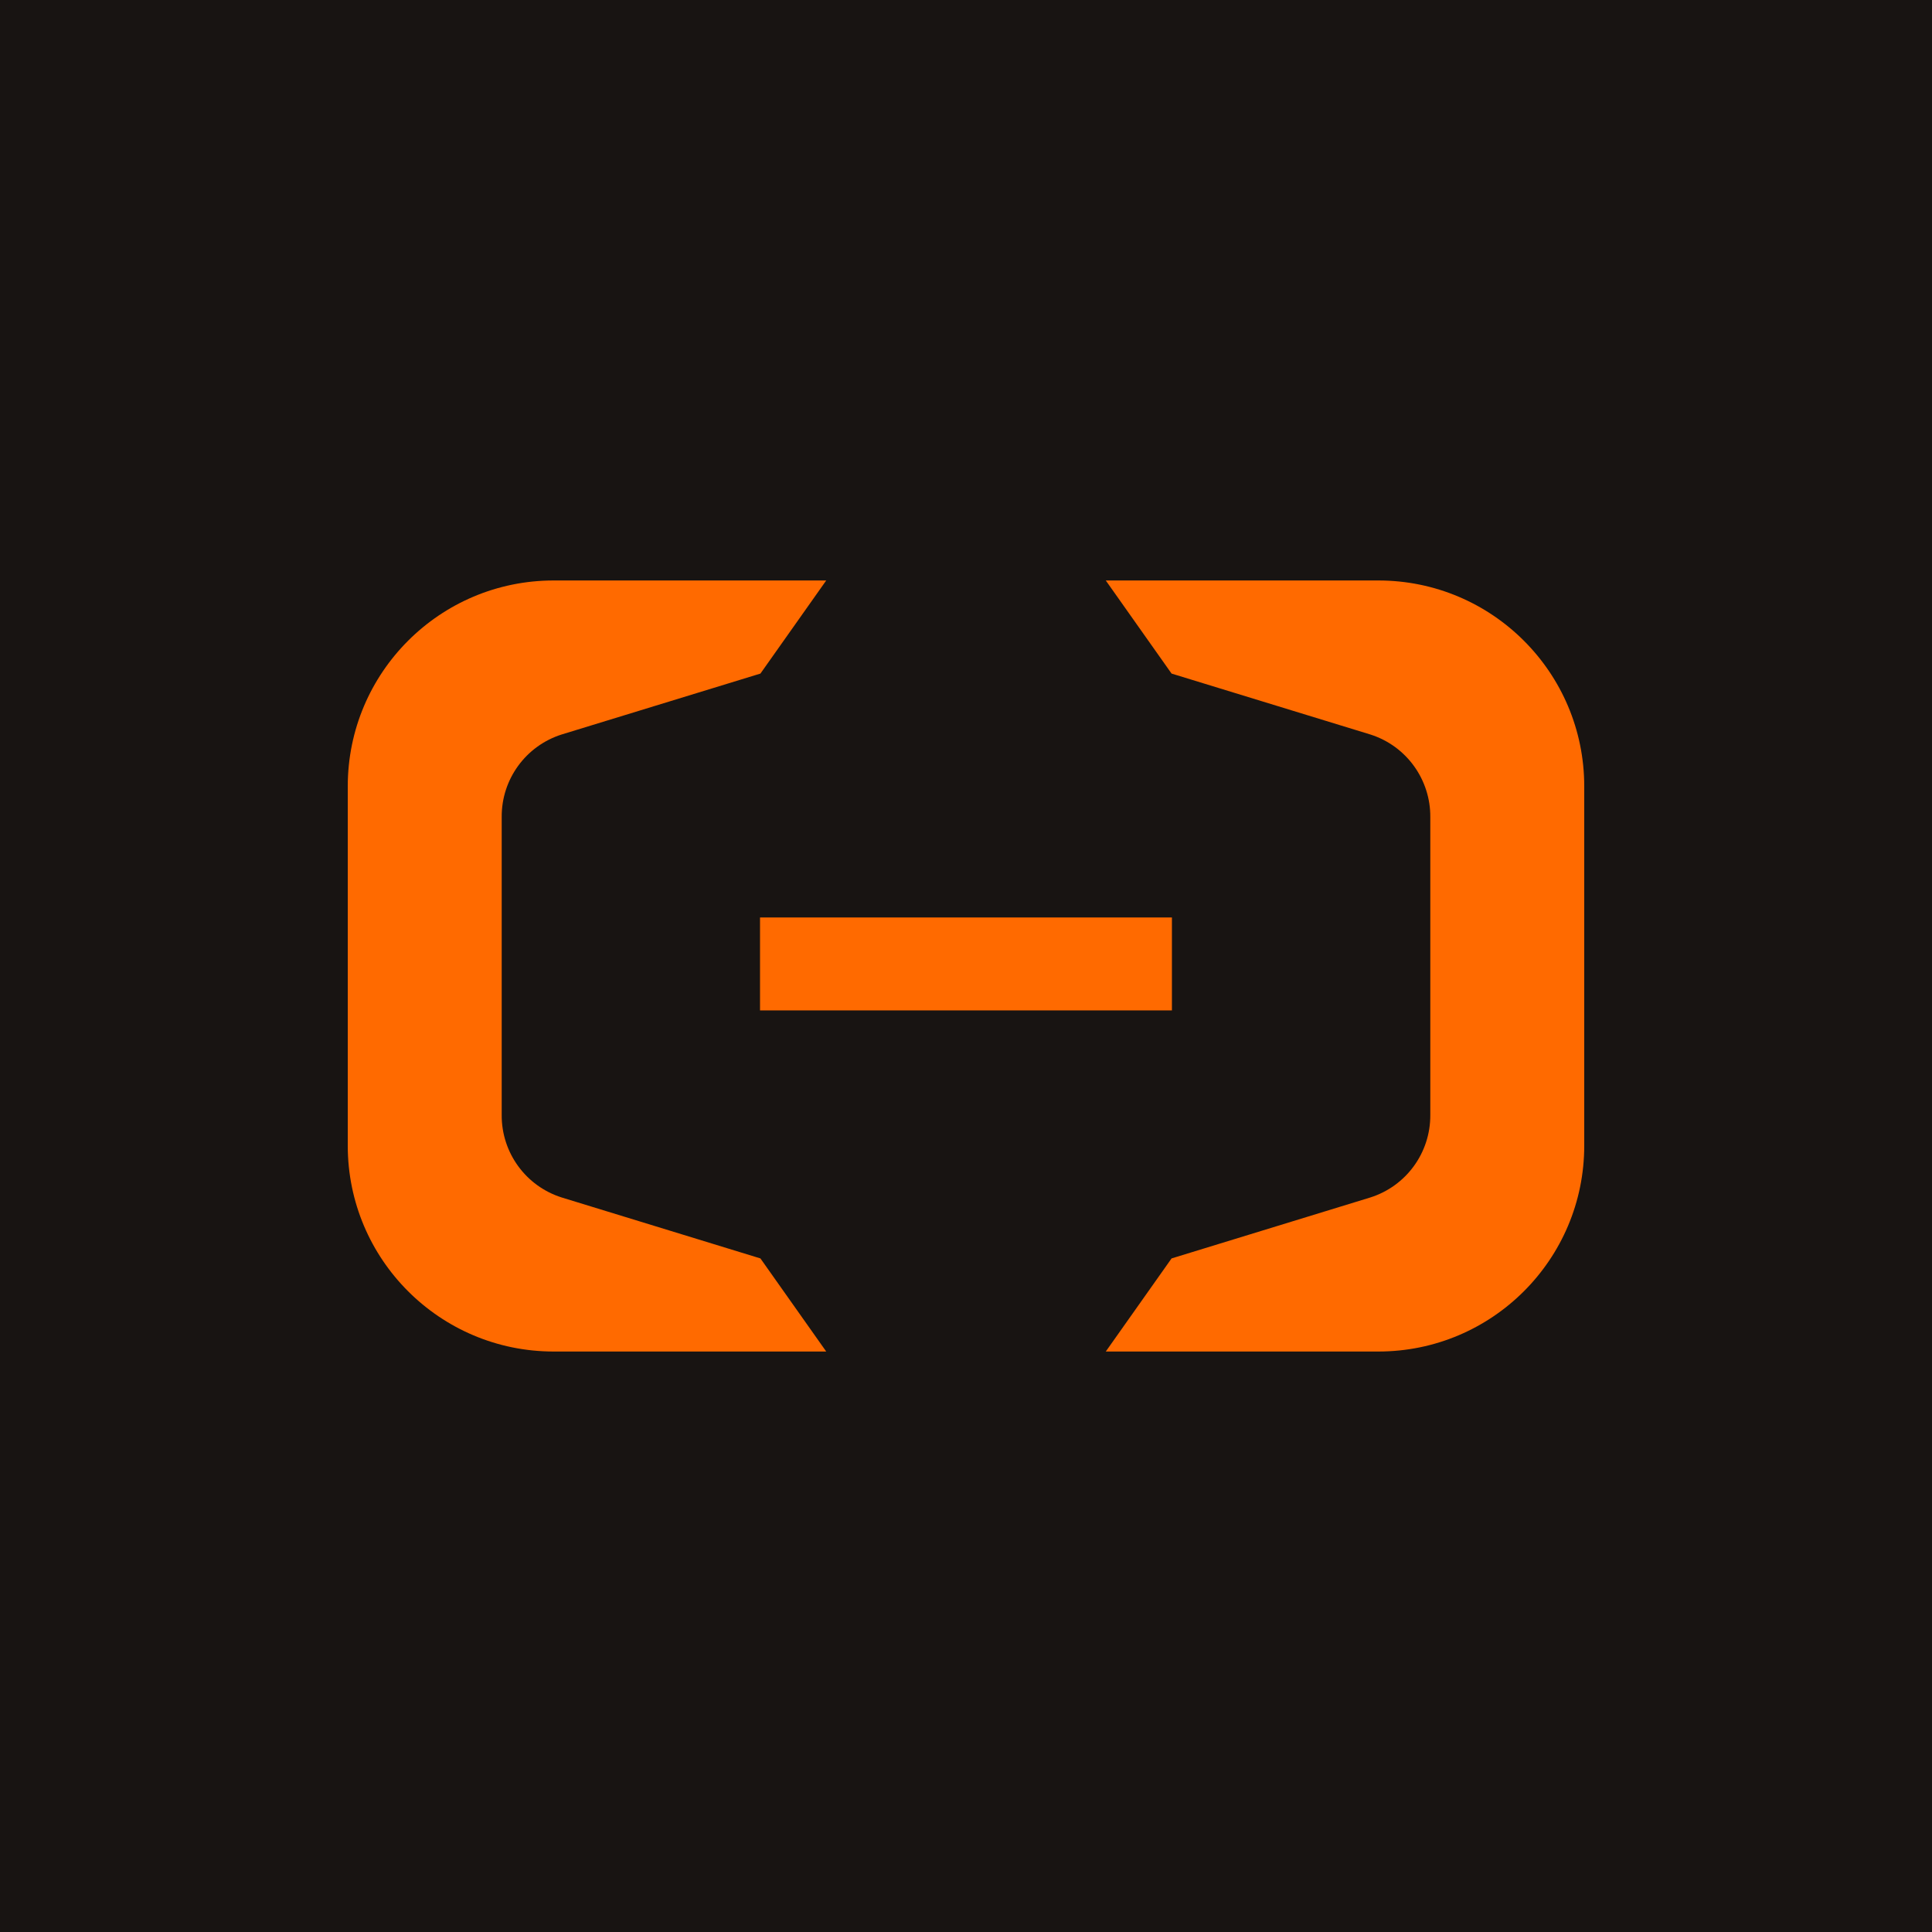
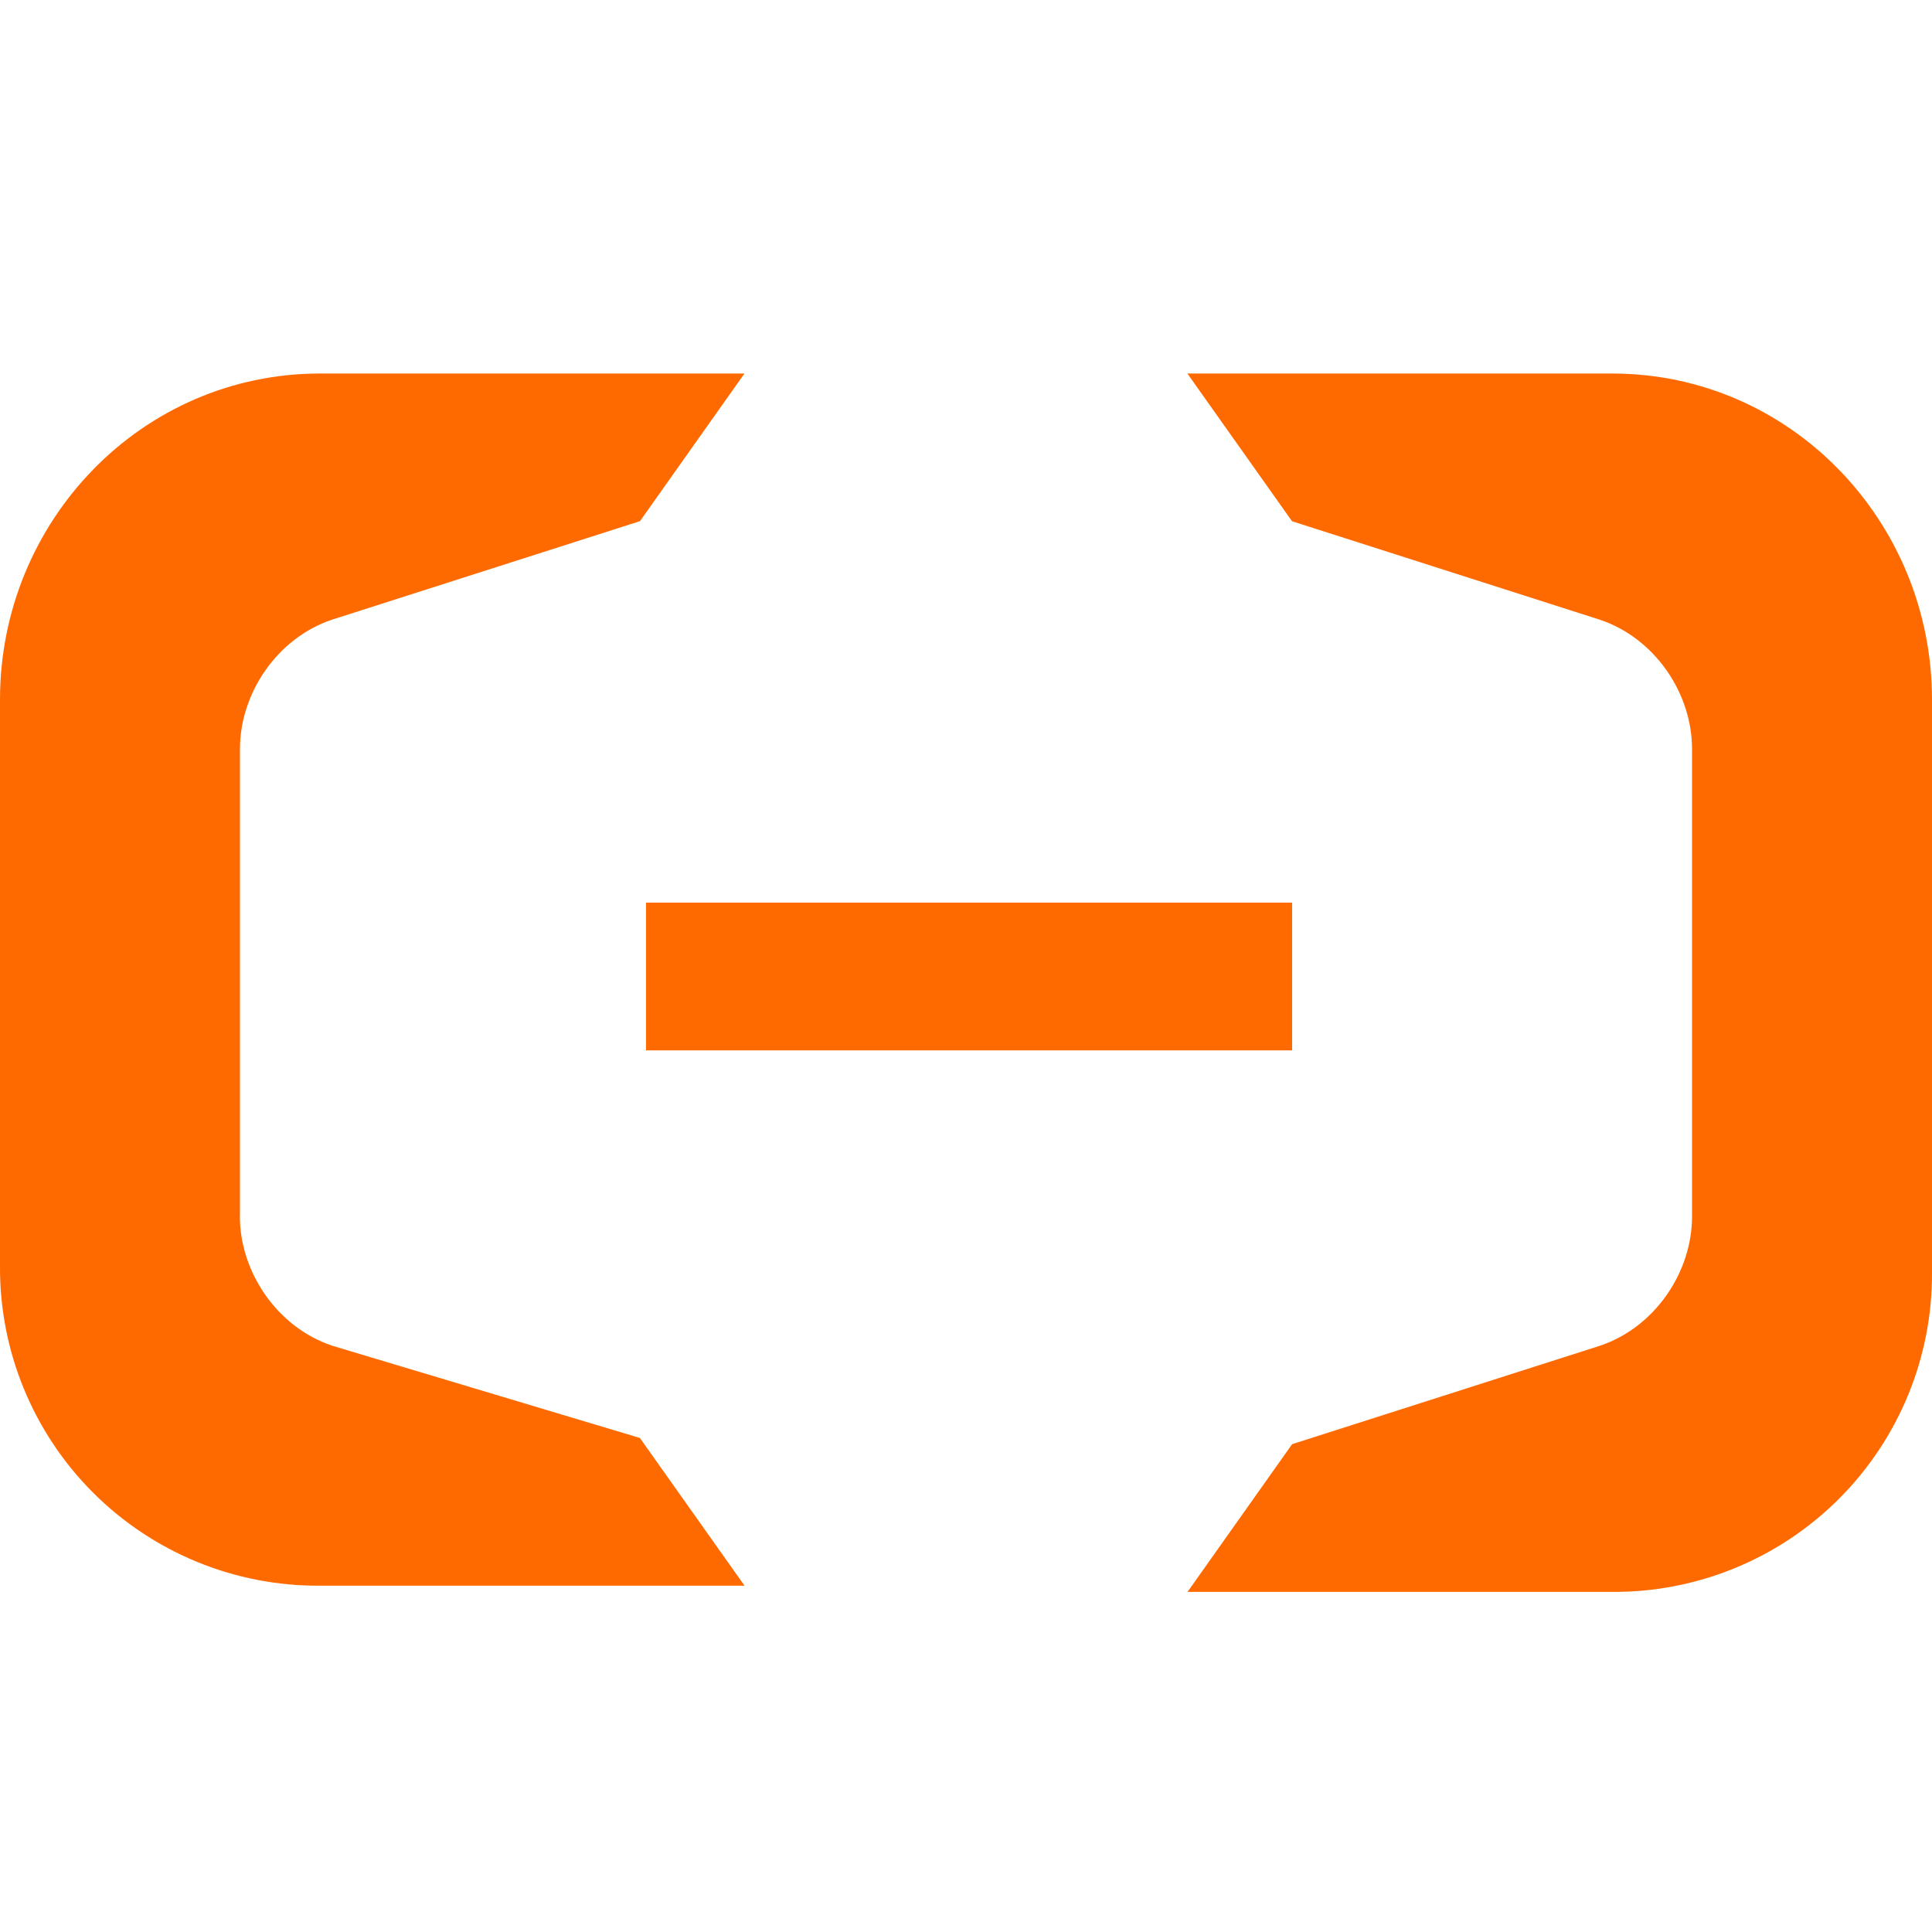
- <svg xmlns="http://www.w3.org/2000/svg" viewBox="0 0 100 100" fill="none">
-   <rect width="100" height="100" fill="#181412" />
-   <svg x="18.0" y="18.0" width="64.0" height="64.0" viewBox="0 0 24 24" overflow="visible">
-     <path fill="#FF6A00" d="M3.996 4.517h5.291L8.01 6.324 4.153 7.506a1.668 1.668 0 0 0-1.165 1.601v5.786a1.668 1.668 0 0 0 1.165 1.6l3.857 1.183 1.277 1.807H3.996A3.996 3.996 0 0 1 0 15.487V8.513a3.996 3.996 0 0 1 3.996-3.996m16.008 0h-5.291l1.277 1.807 3.857 1.182c.715.227 1.17.889 1.165 1.601v5.786a1.668 1.668 0 0 1-1.165 1.6l-3.857 1.183-1.277 1.807h5.291A3.996 3.996 0 0 0 24 15.487V8.513a3.996 3.996 0 0 0-3.996-3.996m-4.007 8.345H8.002v-1.804h7.995Z" />
-   </svg>
+ <svg xmlns="http://www.w3.org/2000/svg" height="1em" style="flex:none;line-height:1" viewBox="0 0 24 24" width="1em">
+   <path d="M14.752 4.64h5.274C22.242 4.64 24 6.475 24 8.691V15.8a3.947 3.947 0 01-3.974 3.975h-5.274l1.299-1.835 3.822-1.222c.688-.23 1.146-.918 1.146-1.605v-5.81c0-.687-.458-1.375-1.146-1.605L16.05 6.475l-1.3-1.835zM2.98 15.111c0 .688.46 1.376 1.147 1.606l3.822 1.146 1.3 1.835H3.974A3.947 3.947 0 010 15.723V8.69c0-2.216 1.758-4.05 3.975-4.05h5.273L7.95 6.474 4.127 7.697c-.688.23-1.146.918-1.146 1.606v5.808z" fill="#FF6A00" />
+   <path d="M16.051 11.213H8.025v1.835h8.026v-1.835z" fill="#FF6A00" />
</svg>
